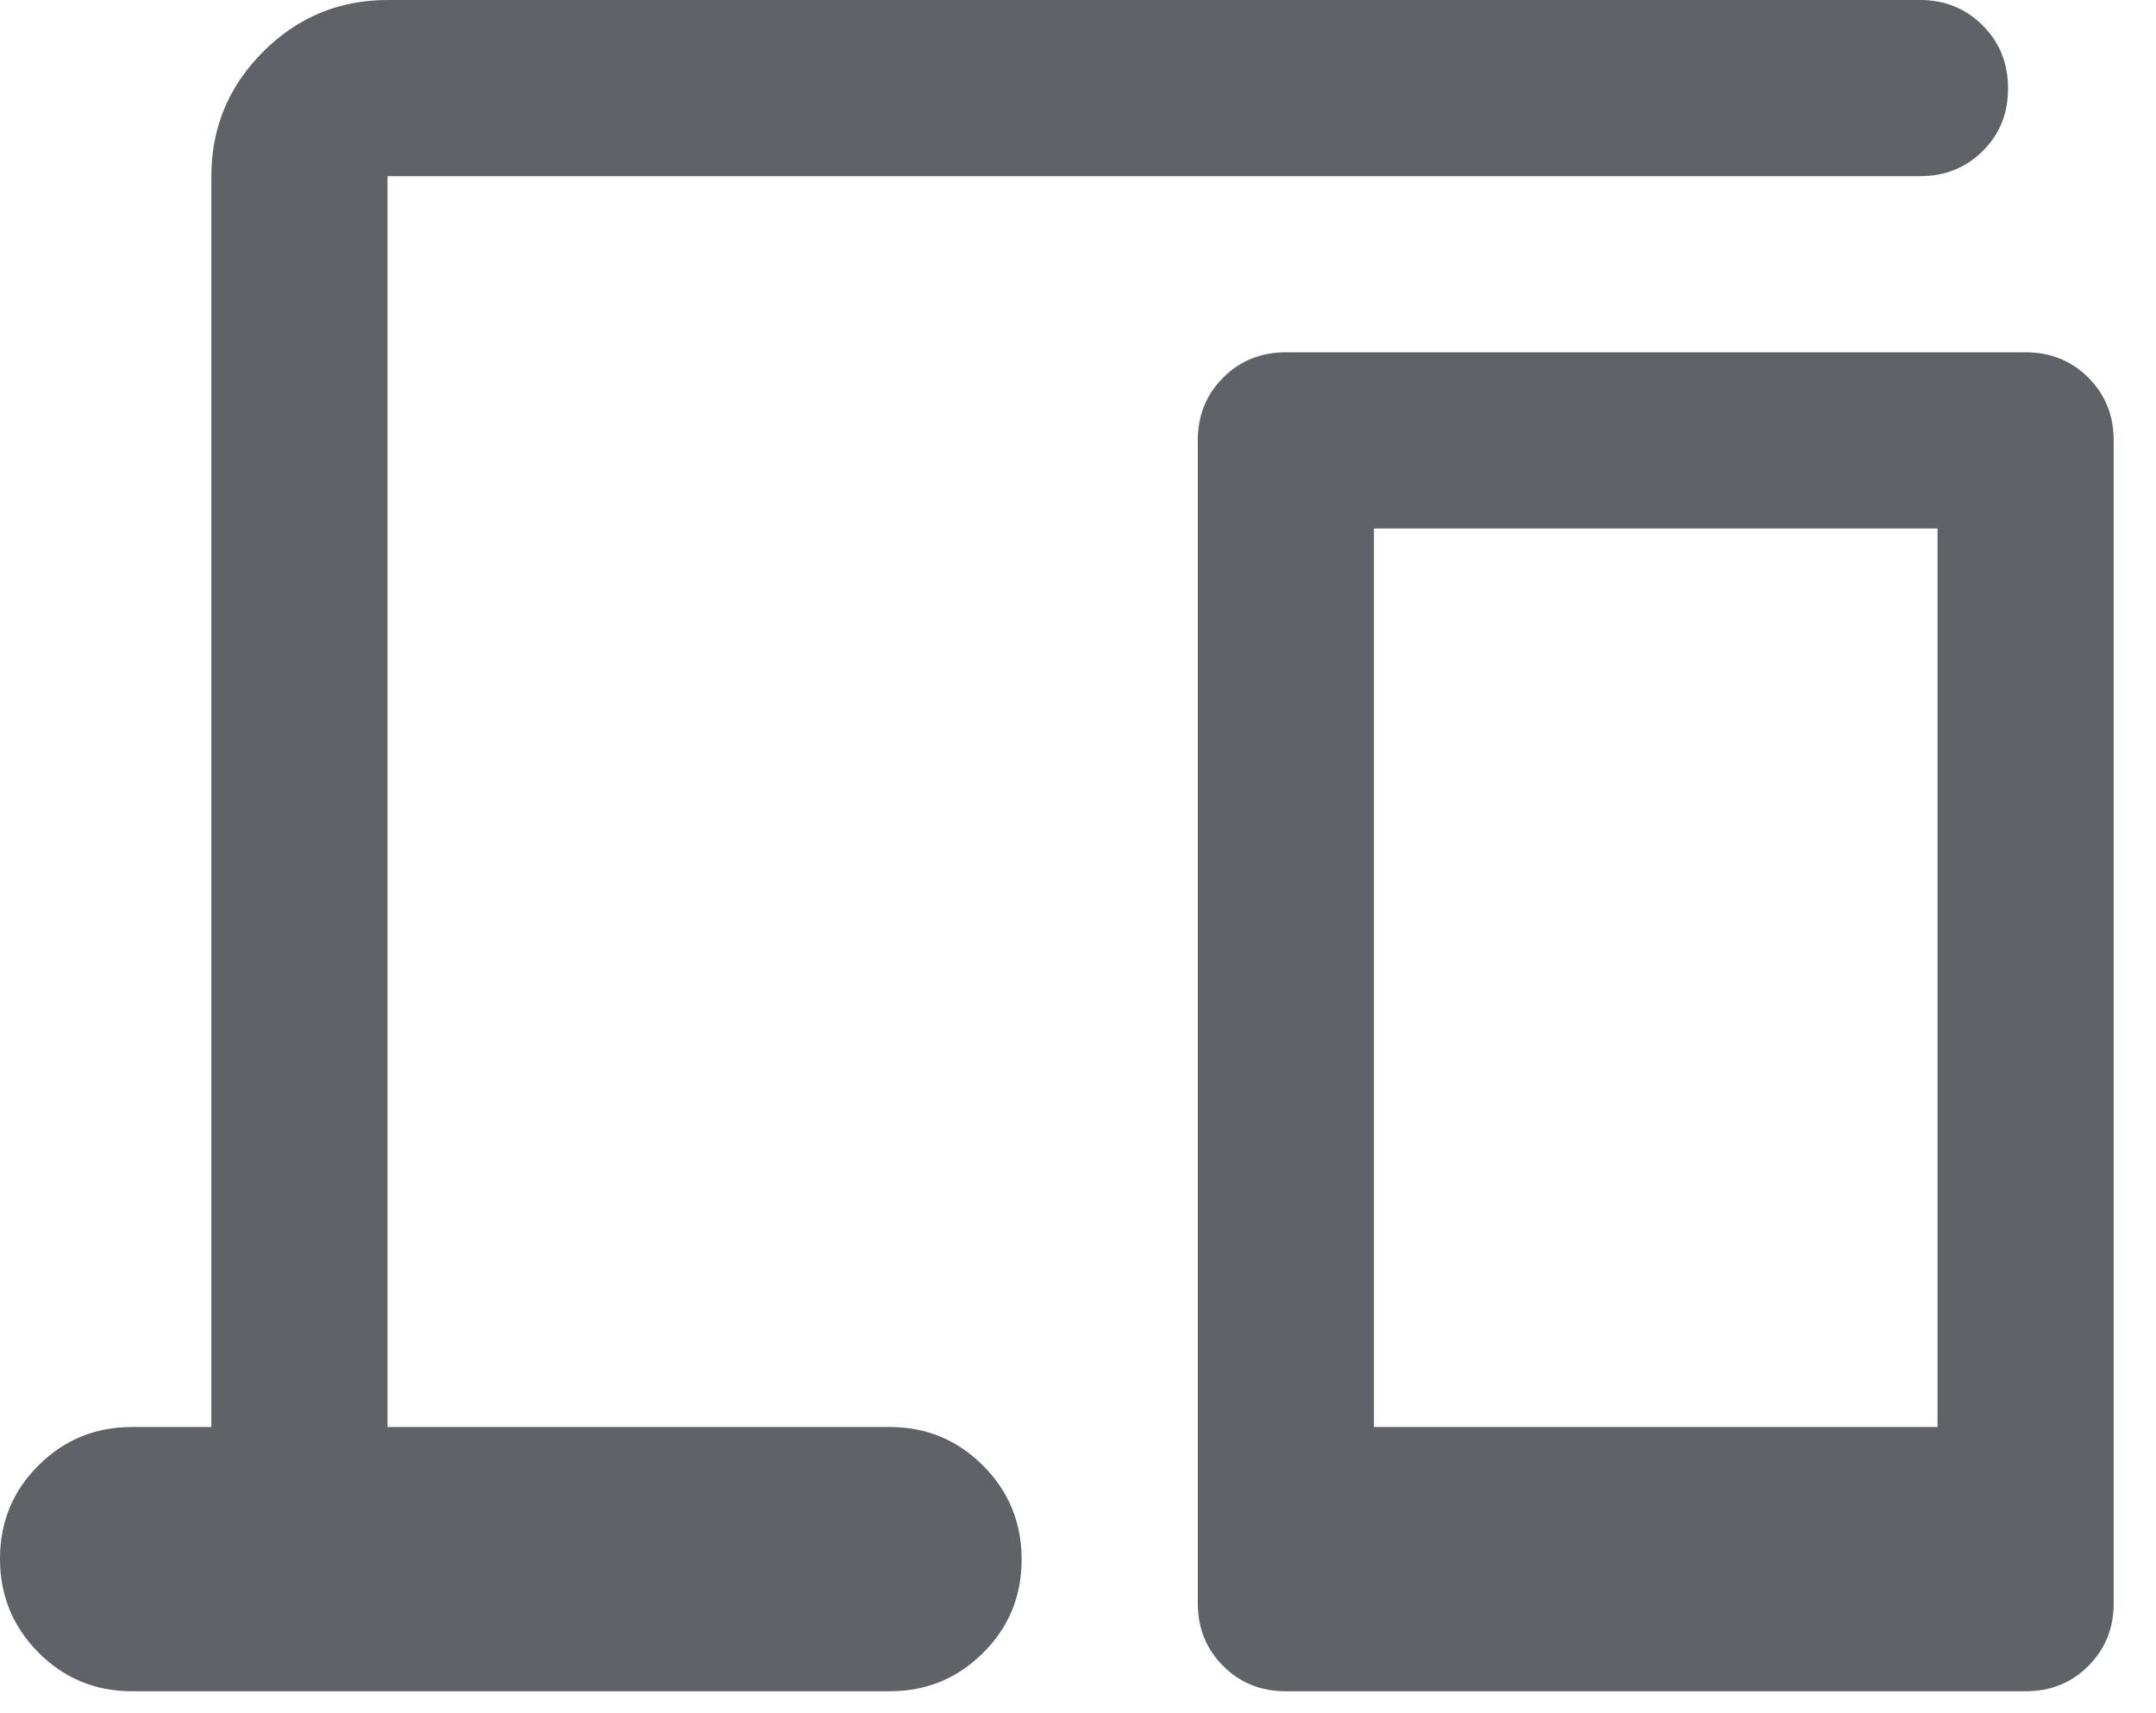
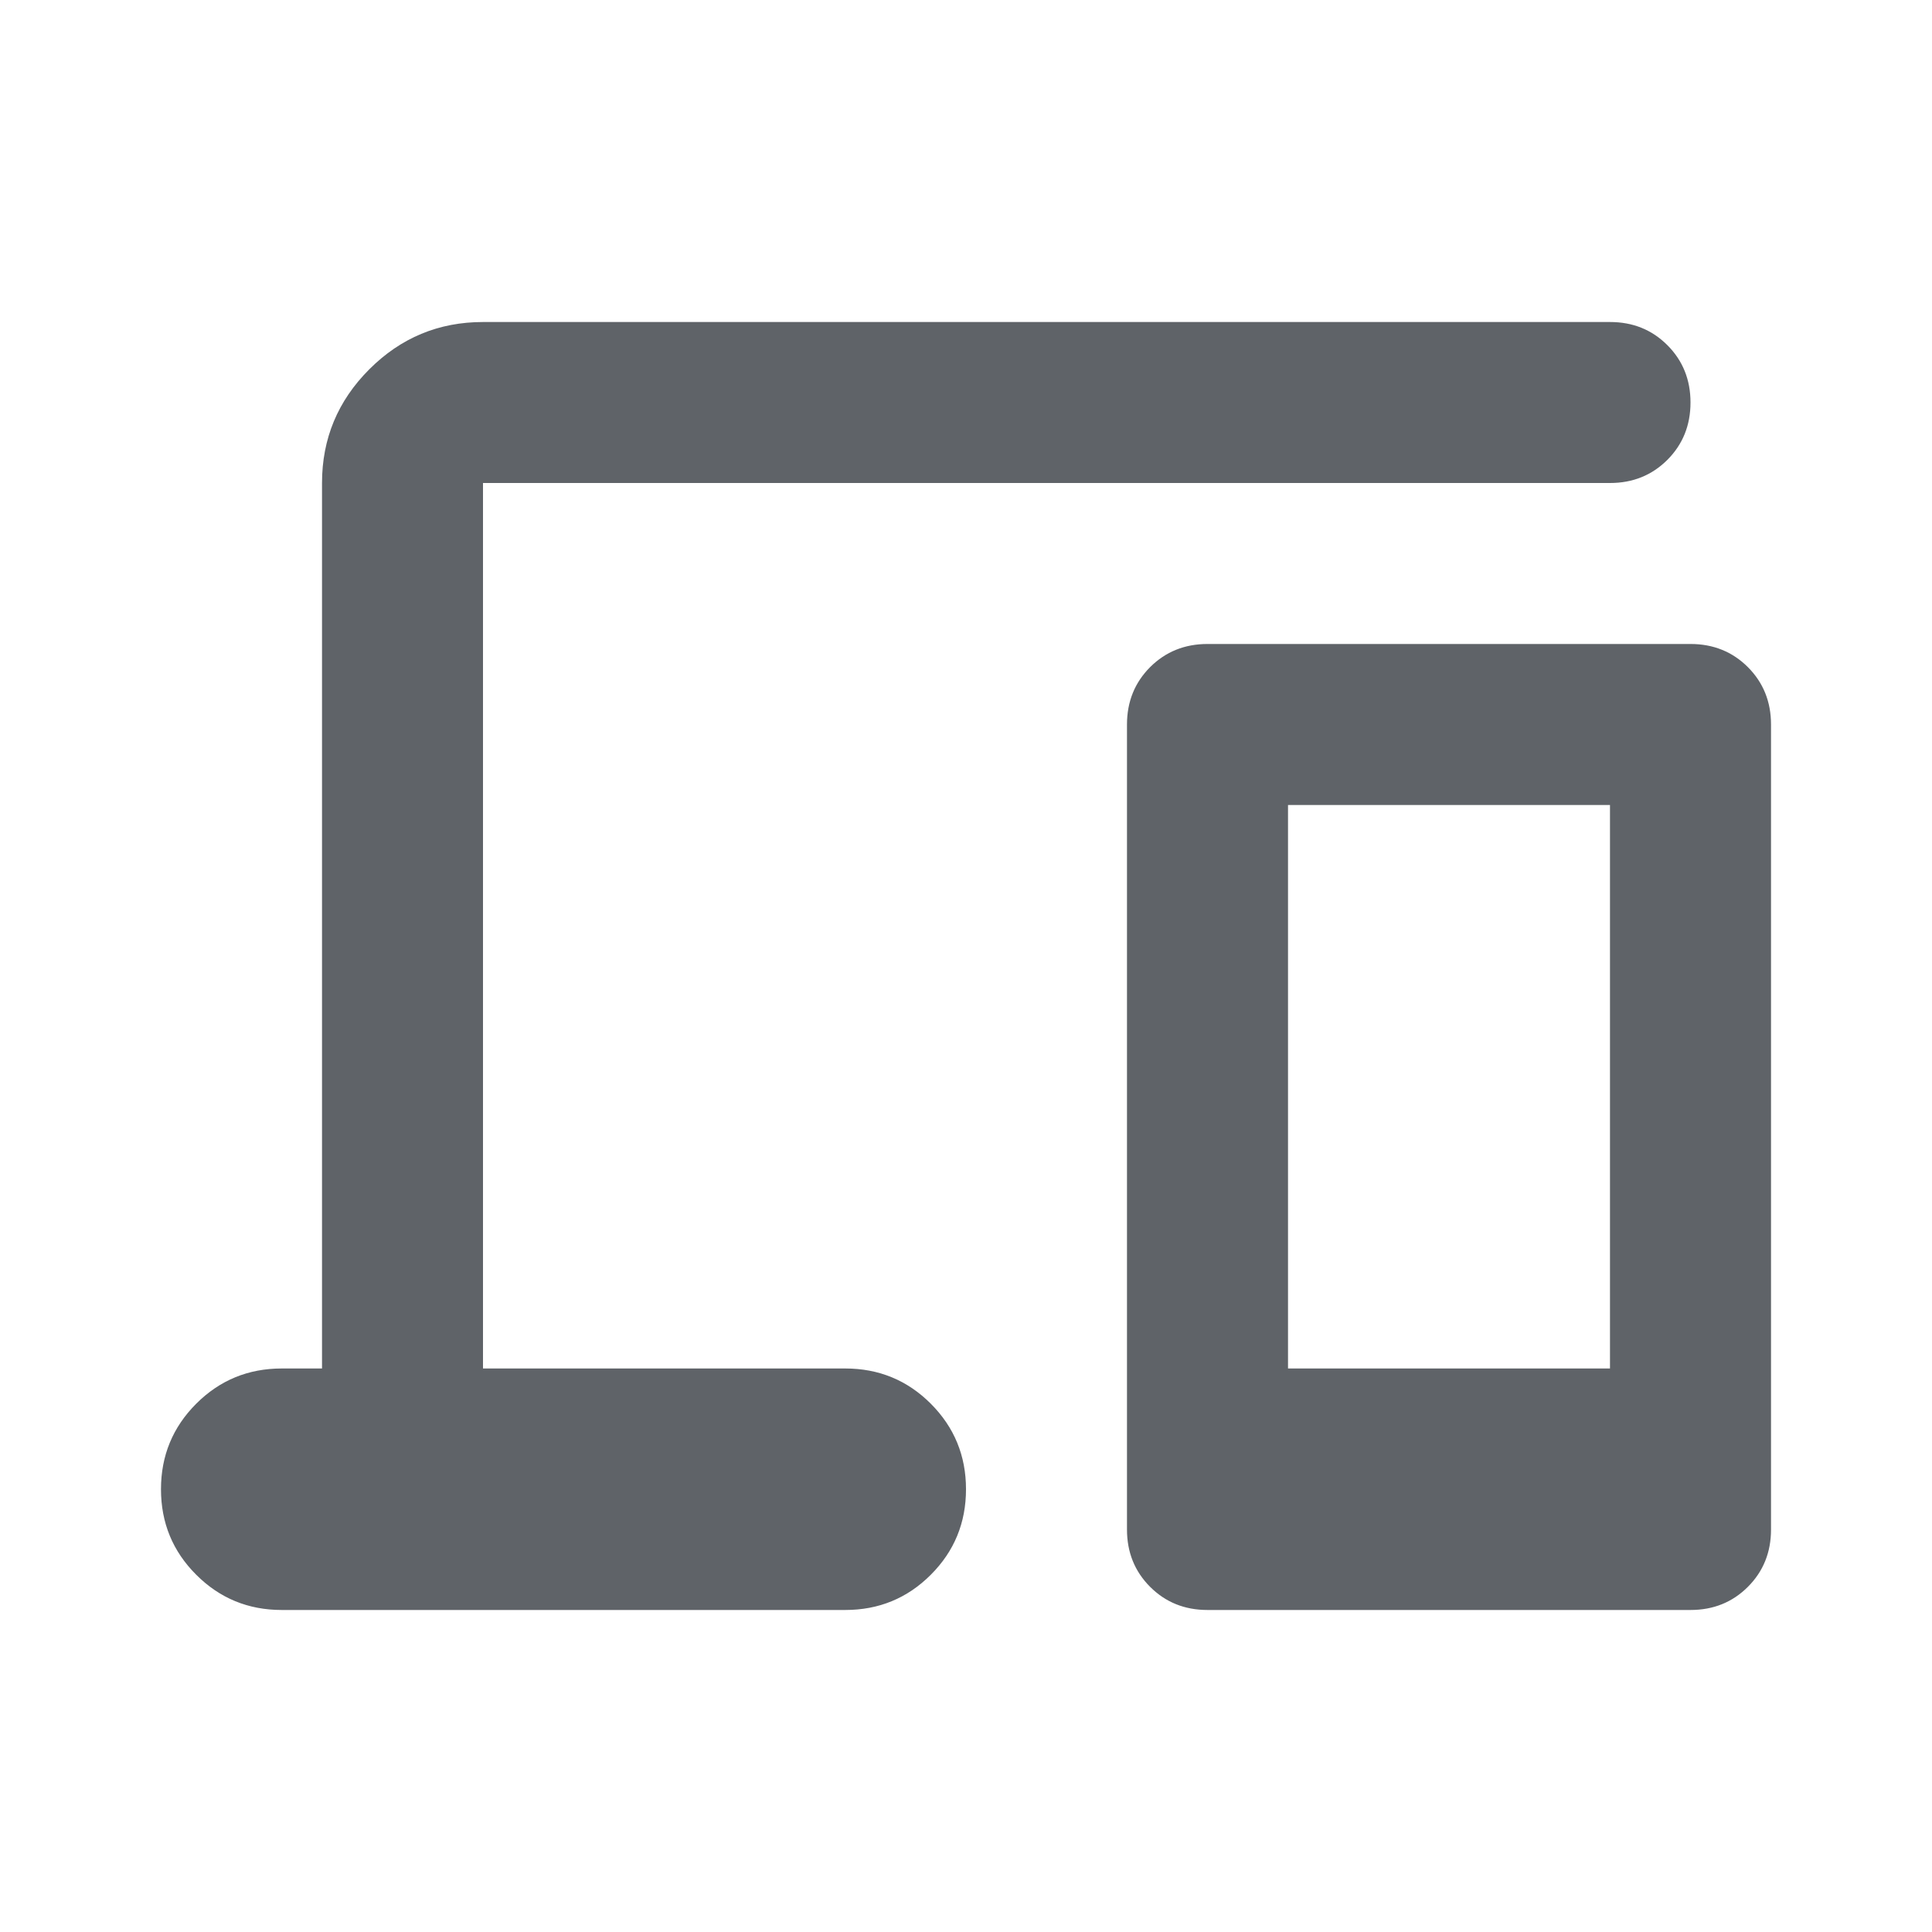
- <svg xmlns="http://www.w3.org/2000/svg" width="34" height="27" viewBox="0 0 34 27" fill="none">
-   <path d="M2.083 26.667C1.505 26.667 1.013 26.464 0.608 26.058C0.203 25.651 0 25.158 0 24.578C0 23.998 0.203 23.507 0.608 23.104C1.013 22.701 1.505 22.5 2.083 22.5H3.333V2.778C3.333 2.014 3.605 1.36 4.149 0.816C4.693 0.272 5.347 0 6.111 0H30.278C30.671 0 31.001 0.134 31.267 0.401C31.534 0.668 31.667 0.999 31.667 1.394C31.667 1.789 31.534 2.118 31.267 2.382C31.001 2.646 30.671 2.778 30.278 2.778H6.111V22.5H14.028C14.607 22.5 15.098 22.703 15.503 23.109C15.909 23.515 16.111 24.008 16.111 24.588C16.111 25.168 15.909 25.66 15.503 26.062C15.098 26.465 14.607 26.667 14.028 26.667H2.083ZM20.278 26.667C19.884 26.667 19.554 26.534 19.288 26.267C19.022 26.001 18.889 25.671 18.889 25.278V6.945C18.889 6.551 19.022 6.221 19.288 5.955C19.554 5.689 19.884 5.555 20.278 5.555H31.945C32.338 5.555 32.668 5.689 32.934 5.955C33.2 6.221 33.333 6.551 33.333 6.945V25.278C33.333 25.671 33.2 26.001 32.934 26.267C32.668 26.534 32.338 26.667 31.945 26.667H20.278ZM21.667 22.5H30.555V8.333H21.667V22.5Z" fill="#5F6368" />
+ <svg xmlns="http://www.w3.org/2000/svg" width="40" height="40" viewBox="0 0 40 40" fill="none">
+   <mask id="mask0_350_1726" style="mask-type:alpha" maskUnits="userSpaceOnUse" x="0" y="0" width="40" height="40">
+     <rect width="40" height="40" fill="#D9D9D9" />
+   </mask>
+   <g mask="url(#mask0_350_1726)">
+     <path d="M5.833 33.333C5.139 33.333 4.549 33.09 4.063 32.604C3.576 32.118 3.333 31.528 3.333 30.833C3.333 30.139 3.576 29.549 4.063 29.062C4.549 28.576 5.139 28.333 5.833 28.333H6.667V10C6.667 9.083 6.993 8.299 7.646 7.646C8.299 6.993 9.083 6.667 10 6.667H33.333C33.806 6.667 34.201 6.826 34.521 7.146C34.84 7.465 35 7.861 35 8.333C35 8.806 34.84 9.201 34.521 9.521C34.201 9.84 33.806 10 33.333 10H10V28.333H17.5C18.195 28.333 18.785 28.576 19.271 29.062C19.757 29.549 20 30.139 20 30.833C20 31.528 19.757 32.118 19.271 32.604C18.785 33.09 18.195 33.333 17.5 33.333H5.833ZM25 33.333C24.528 33.333 24.132 33.174 23.812 32.854C23.493 32.535 23.333 32.139 23.333 31.667V15C23.333 14.528 23.493 14.132 23.812 13.812C24.132 13.493 24.528 13.333 25 13.333H35C35.472 13.333 35.868 13.493 36.188 13.812C36.507 14.132 36.667 14.528 36.667 15V31.667C36.667 32.139 36.507 32.535 36.188 32.854C35.868 33.174 35.472 33.333 35 33.333H25ZM26.667 28.333H33.333V16.667H26.667V28.333Z" fill="#5F6368" />
+   </g>
</svg>
